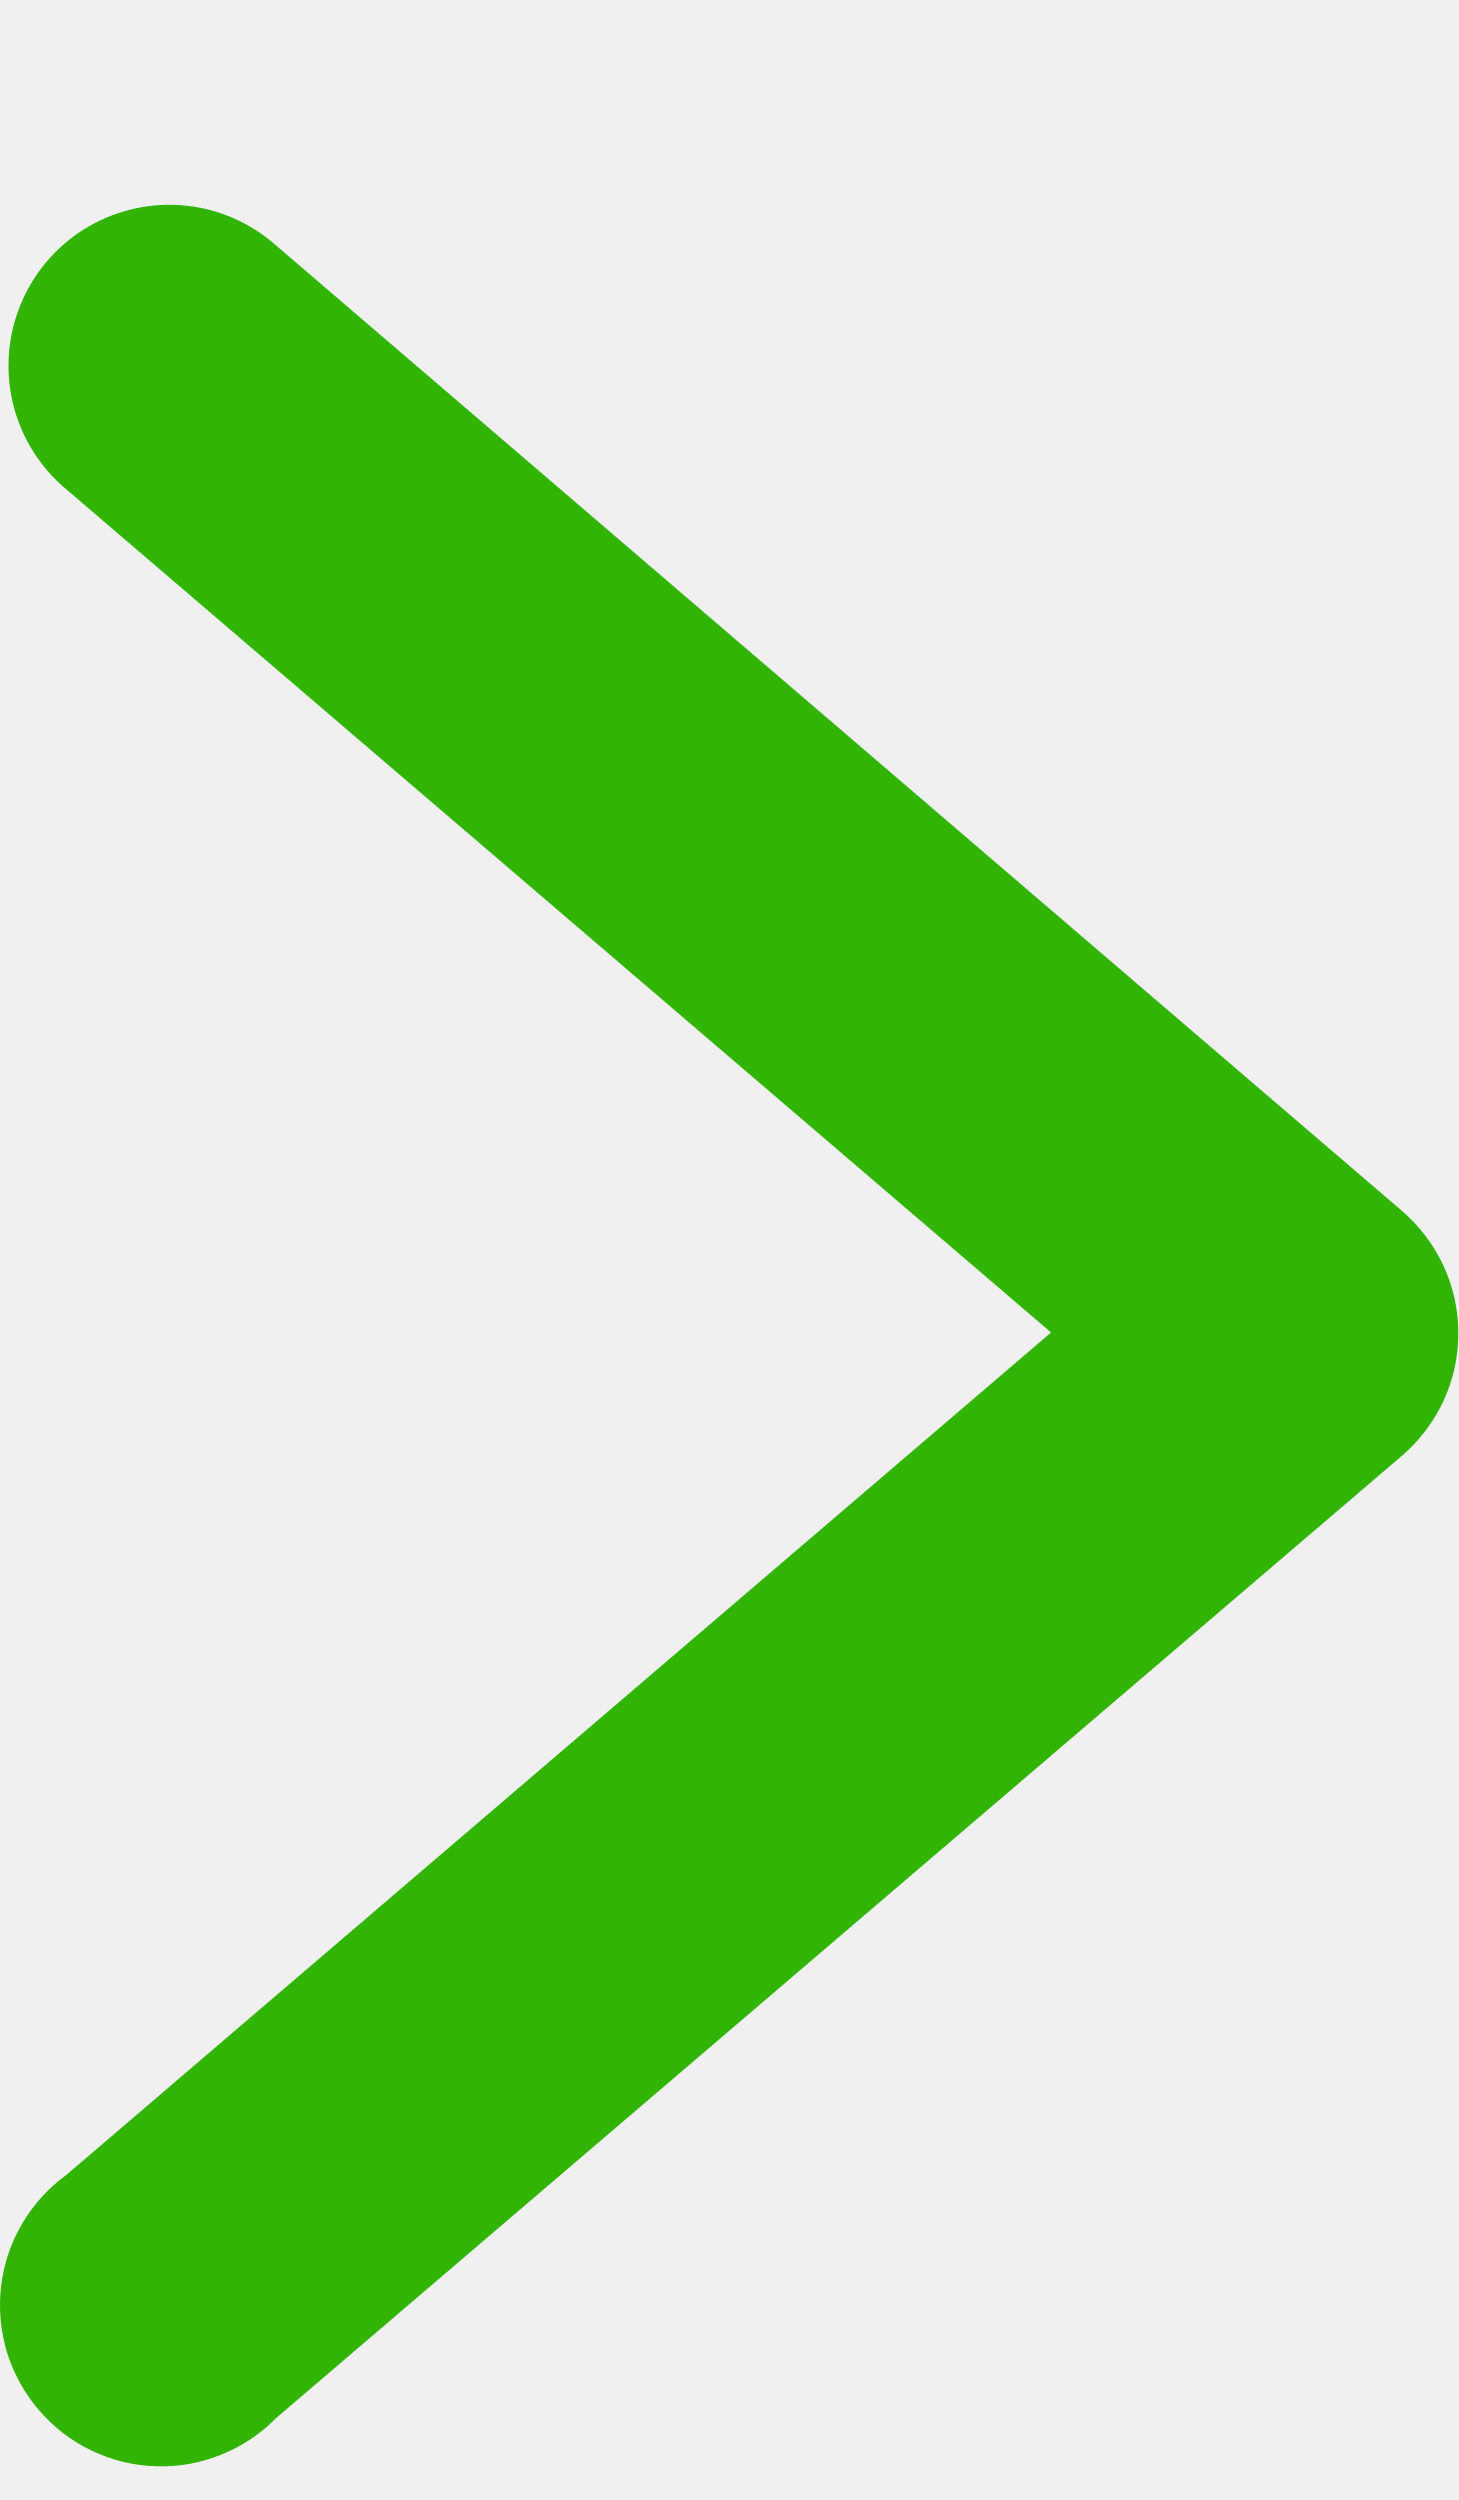
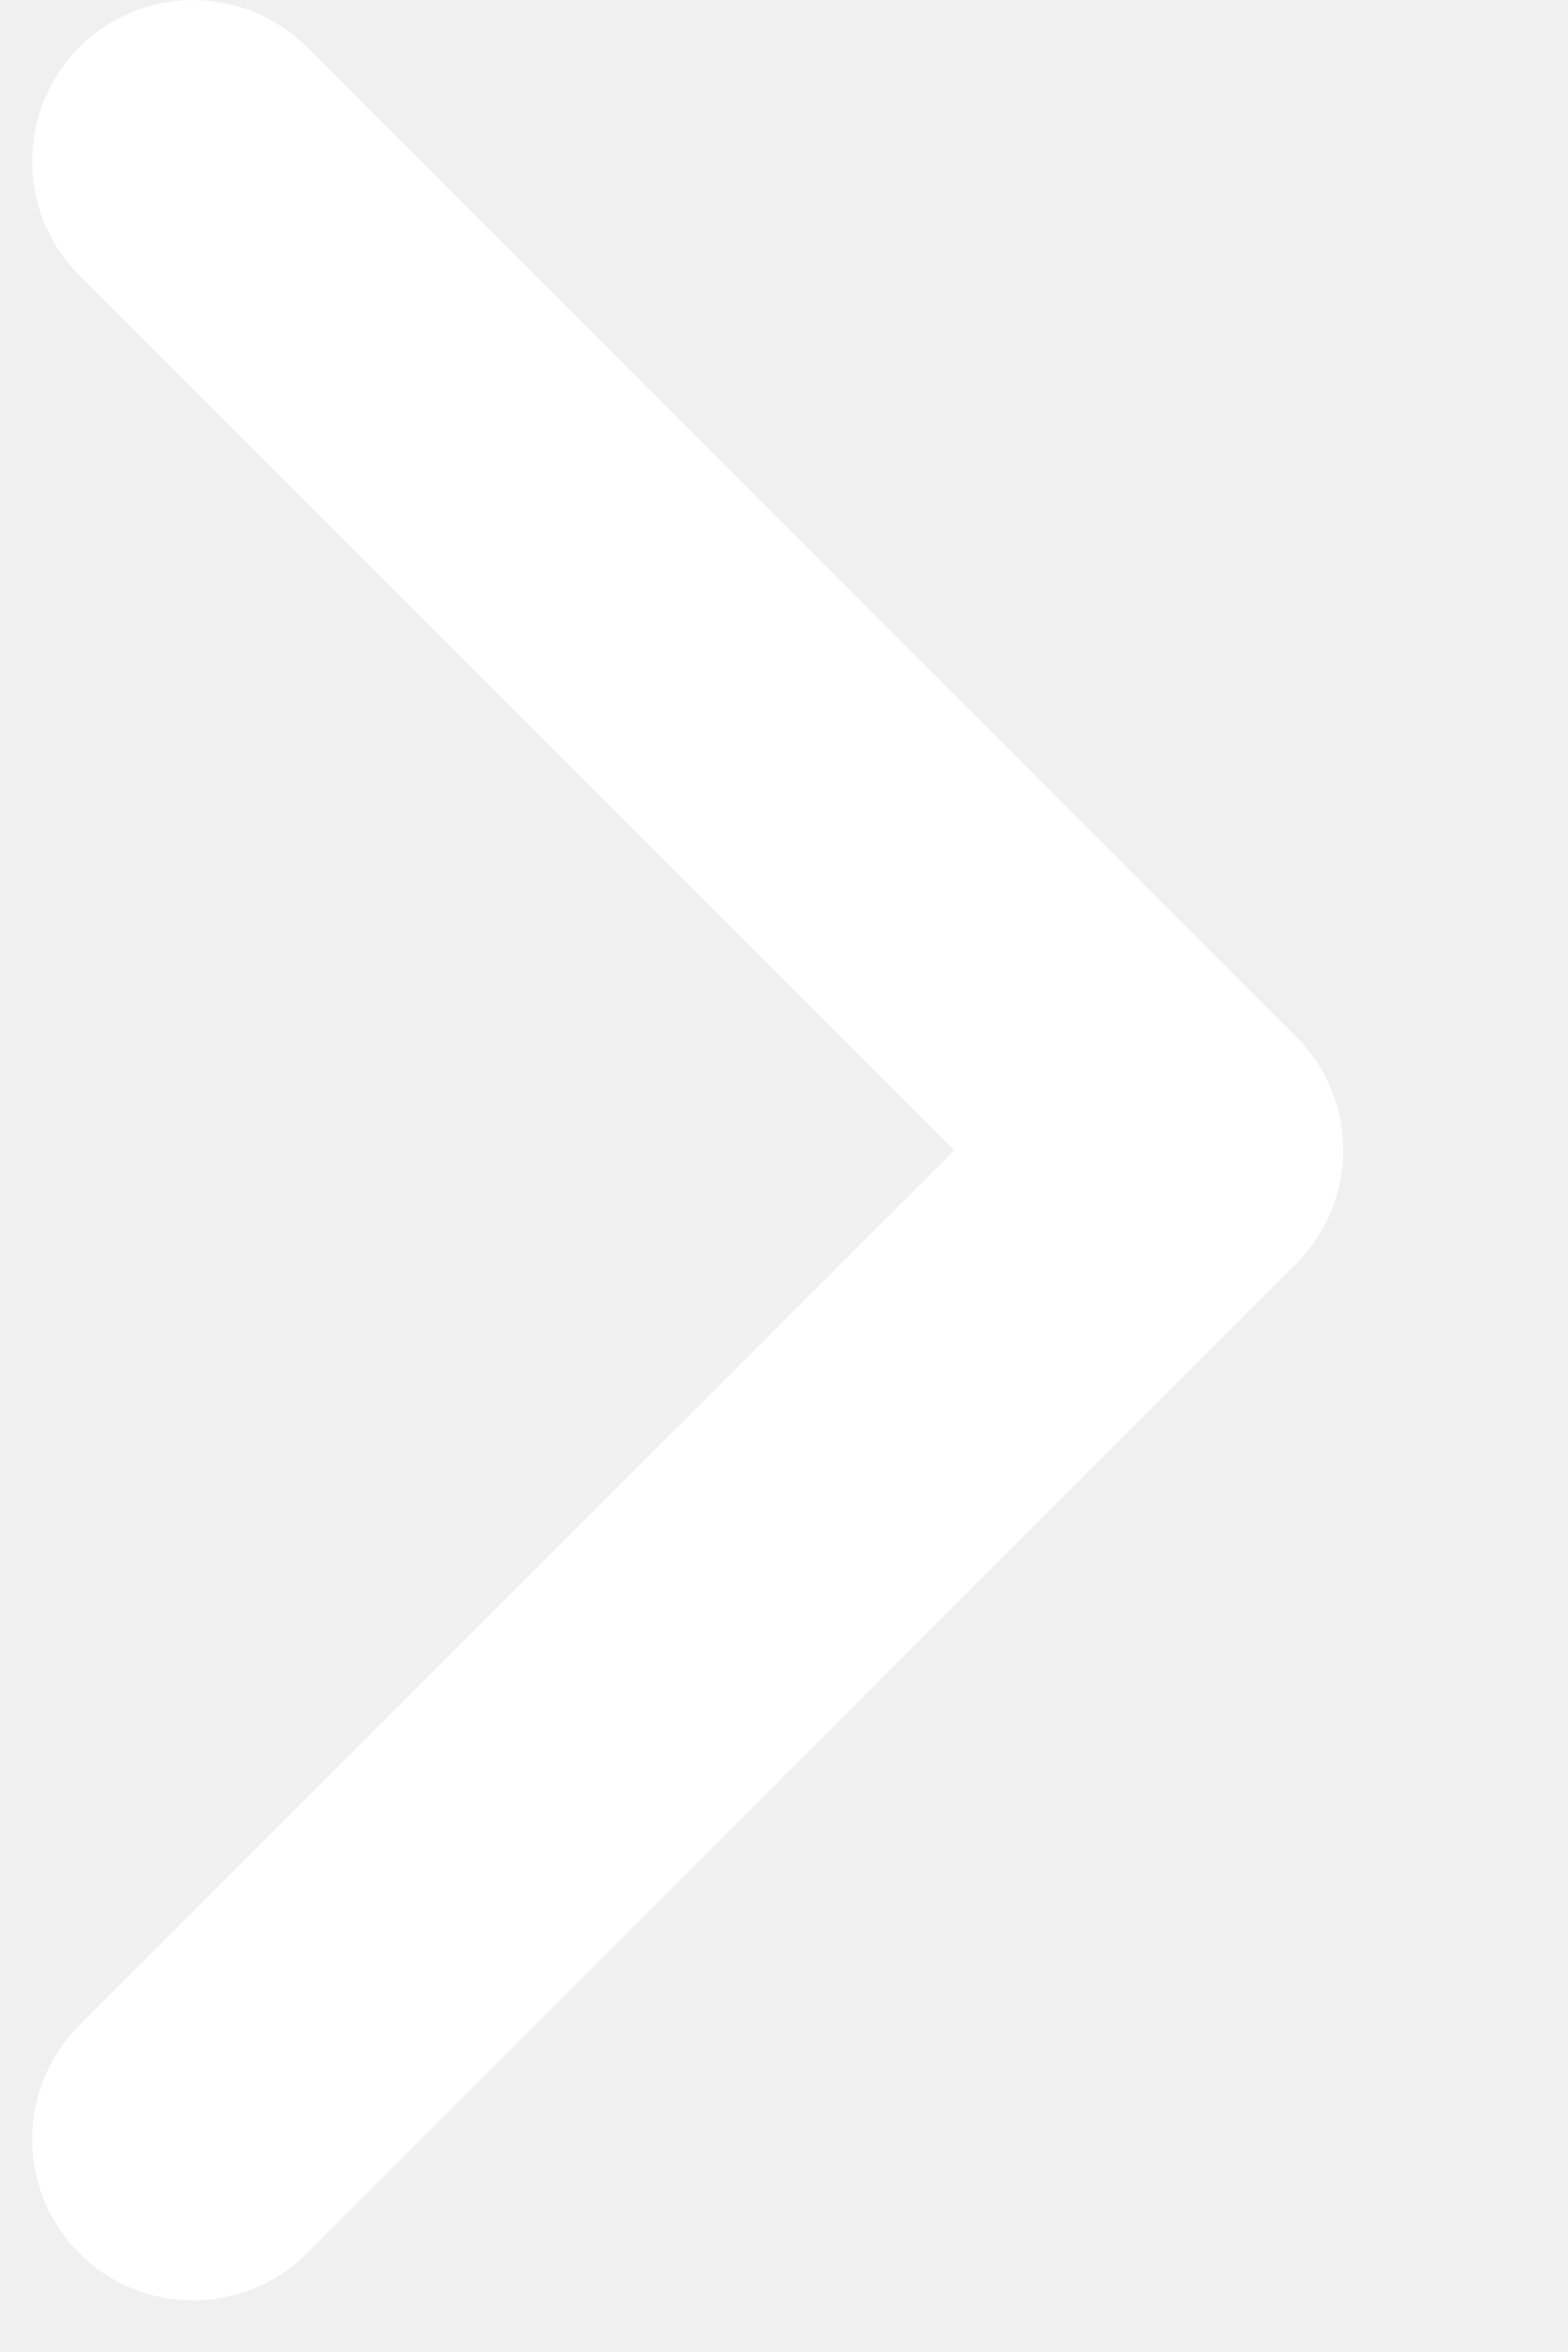
- <svg xmlns="http://www.w3.org/2000/svg" fill="none" height="12" viewbox="0 0 7 12" width="7">
-   <path d="M0.828 0.983C0.668 0.98 0.511 1.027 0.378 1.117C0.246 1.207 0.145 1.336 0.089 1.487C0.033 1.637 0.026 1.801 0.067 1.956C0.109 2.111 0.197 2.249 0.321 2.351L5.045 6.396L0.318 10.44C0.231 10.503 0.159 10.583 0.105 10.676C0.051 10.768 0.017 10.871 0.005 10.977C-0.007 11.083 0.003 11.191 0.034 11.293C0.066 11.395 0.118 11.489 0.188 11.57C0.258 11.651 0.343 11.717 0.44 11.763C0.536 11.809 0.641 11.835 0.748 11.838C0.855 11.842 0.961 11.823 1.06 11.783C1.16 11.743 1.25 11.684 1.325 11.607L6.729 6.988C6.814 6.915 6.882 6.825 6.929 6.724C6.976 6.622 7 6.512 7 6.4C7 6.288 6.976 6.178 6.929 6.076C6.882 5.975 6.814 5.885 6.729 5.812L1.325 1.178C1.188 1.056 1.012 0.987 0.828 0.983Z" fill="#31B404" />
+ <svg xmlns="http://www.w3.org/2000/svg" width="6" height="9" viewBox="0 0 6 9" fill="none">
+   <path d="M5.141 4.402C5.141 4.559 5.08 4.717 4.96 4.837L1.175 8.622C0.934 8.863 0.544 8.863 0.303 8.622C0.063 8.381 0.063 7.991 0.303 7.75L3.652 4.402L0.303 1.053C0.063 0.812 0.063 0.422 0.303 0.181C0.544 -0.06 0.935 -0.06 1.175 0.181L4.96 3.966C5.08 4.086 5.141 4.244 5.141 4.402Z" fill="white" />
</svg>
